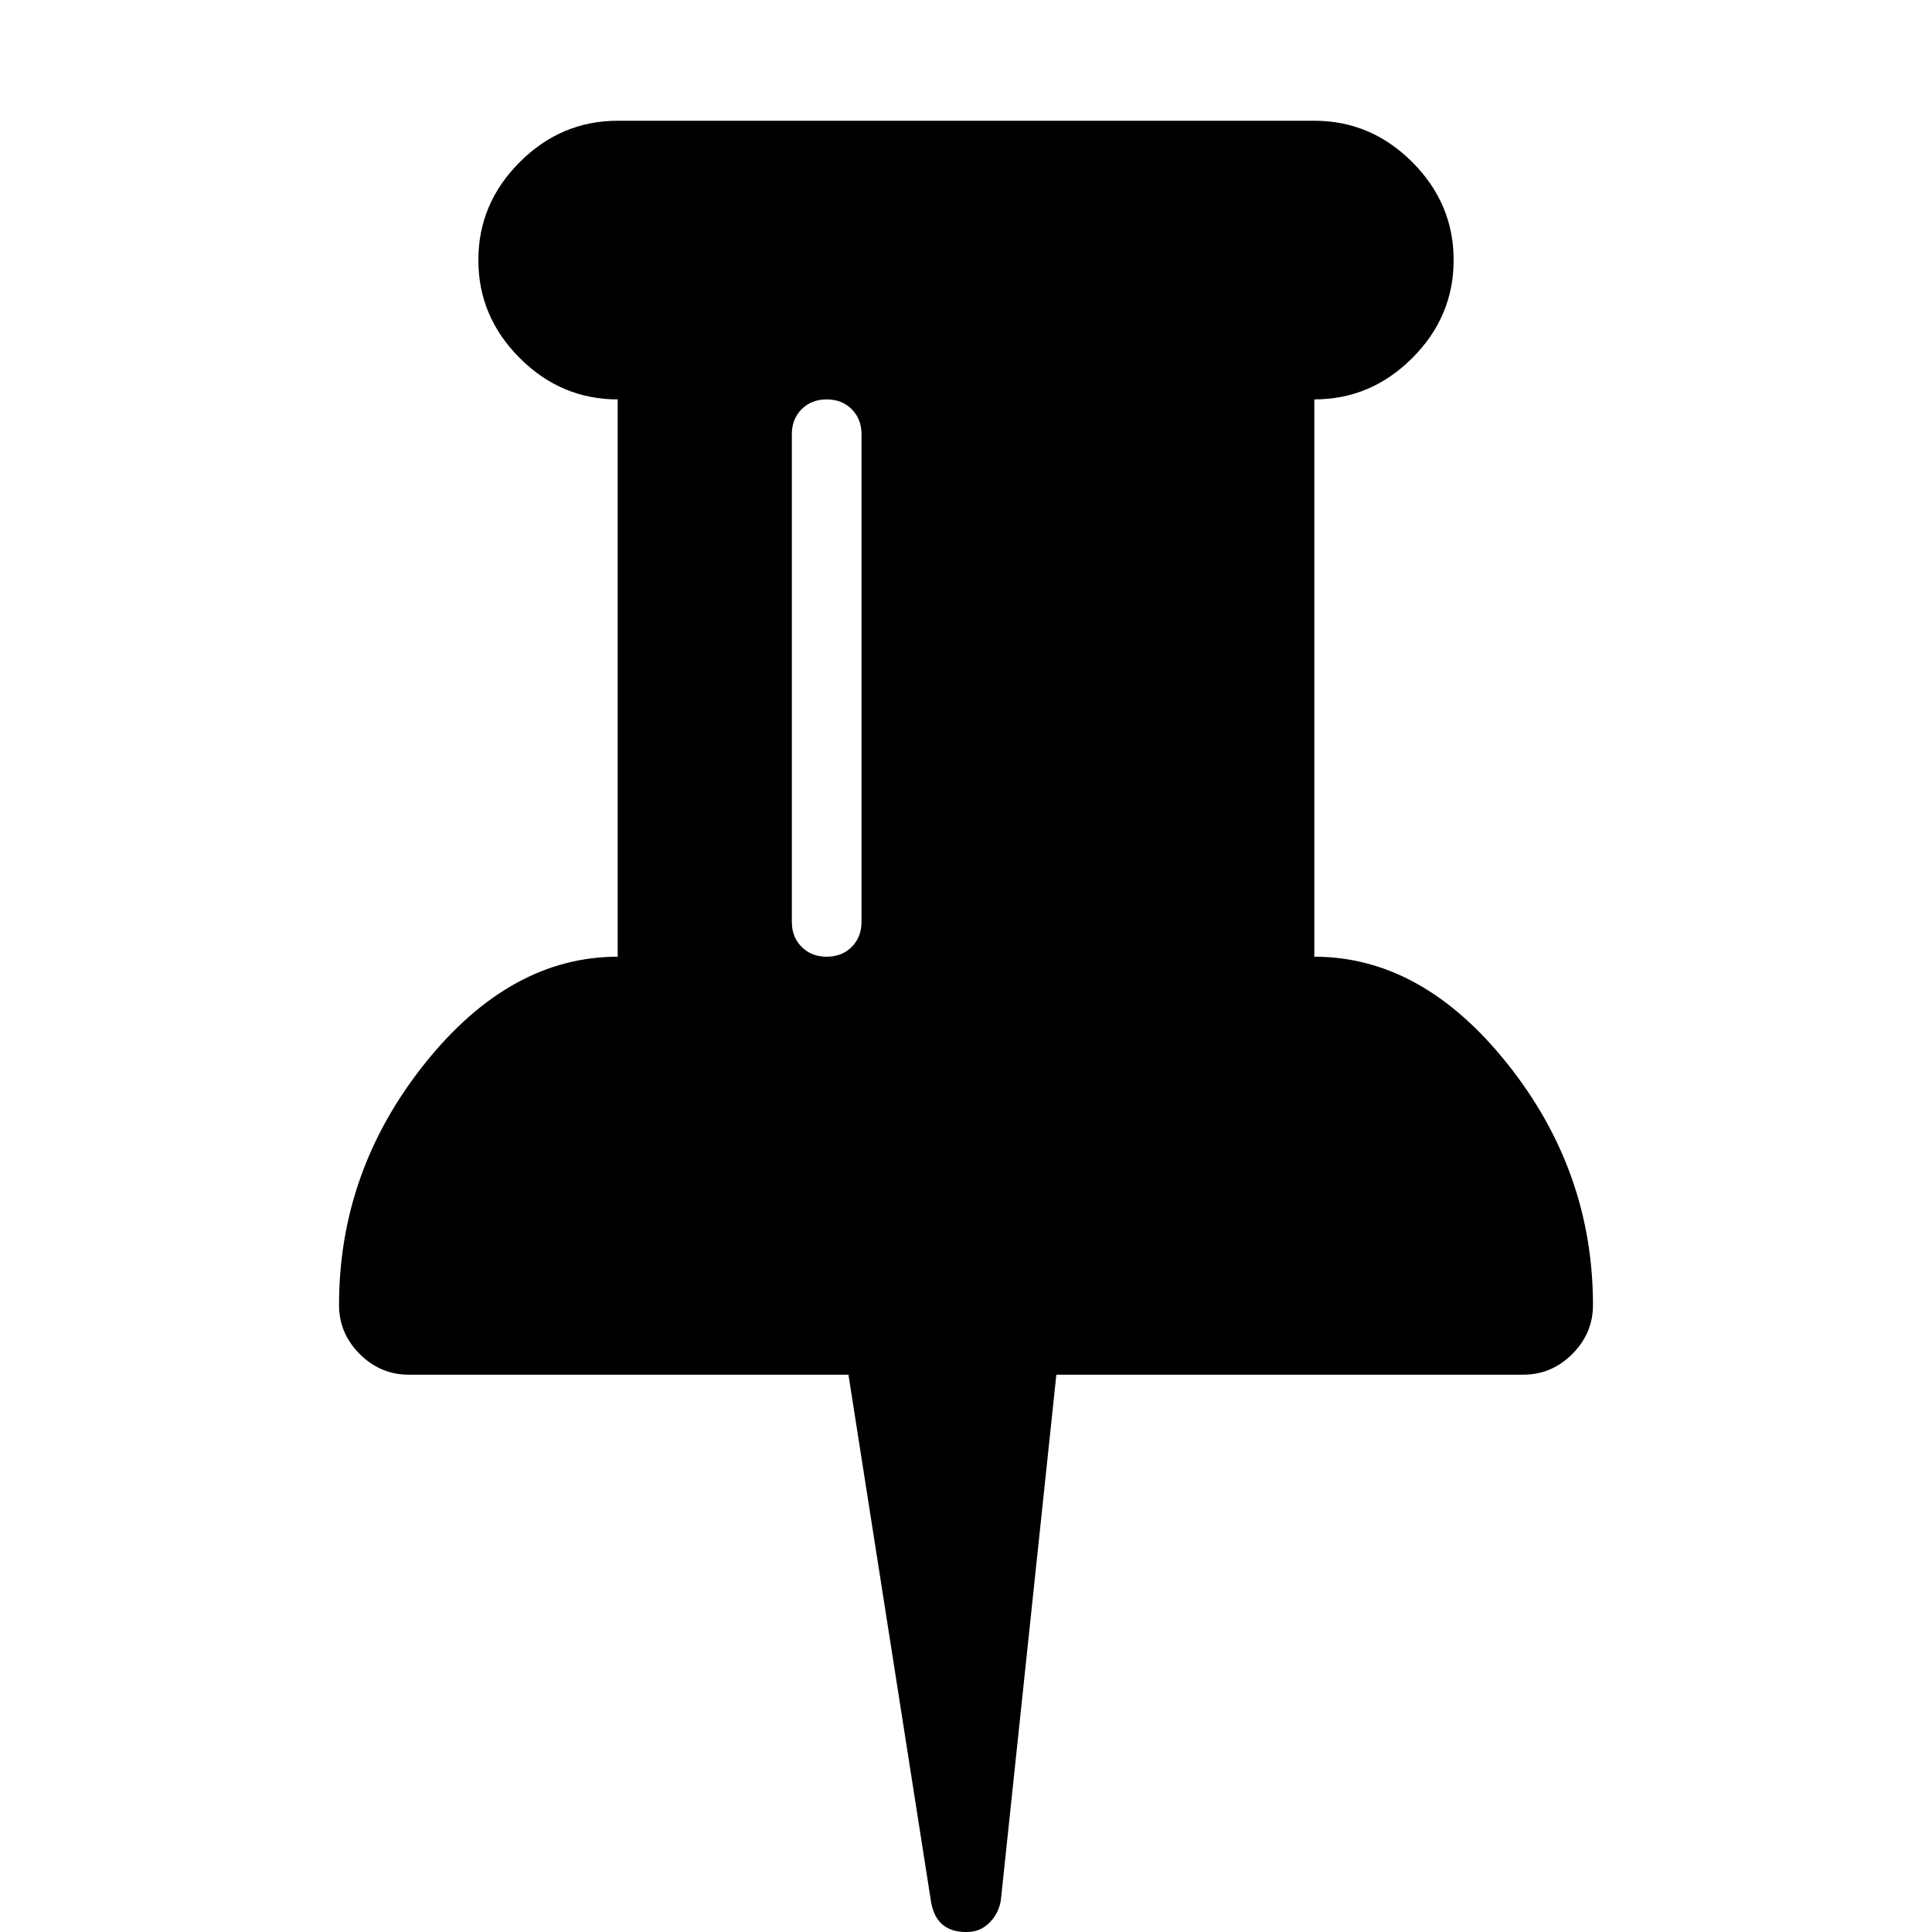
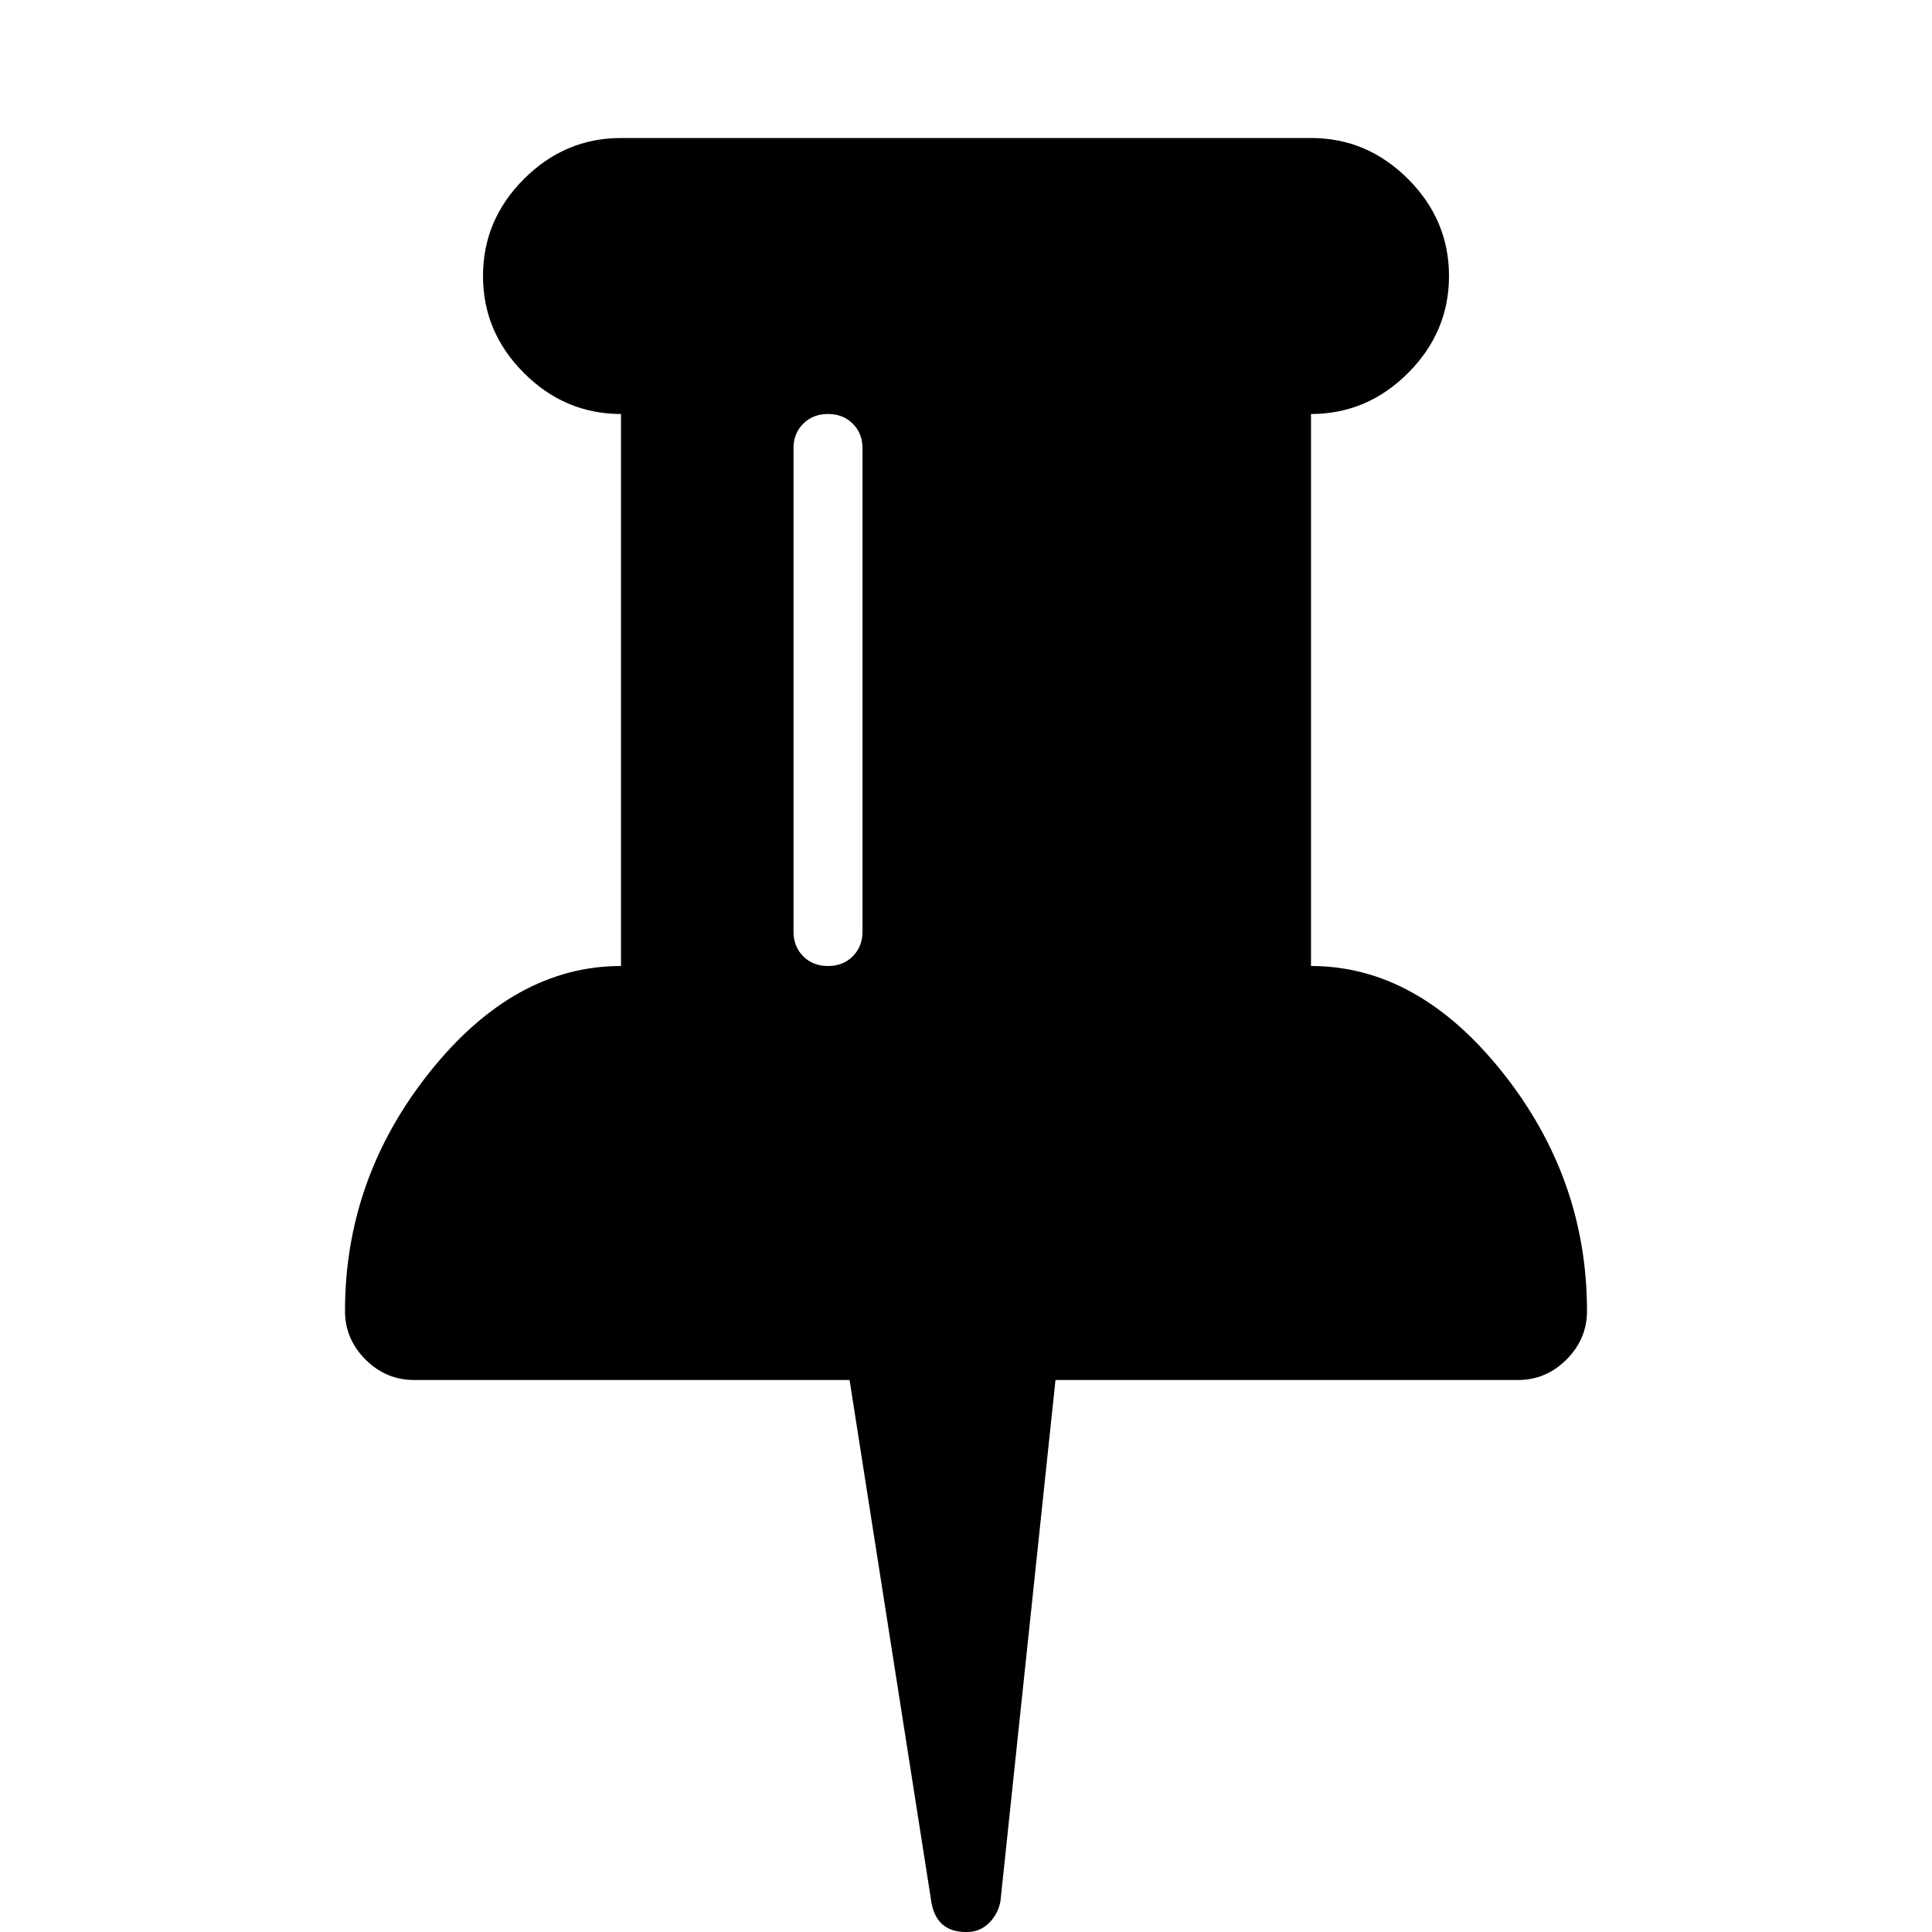
- <svg xmlns="http://www.w3.org/2000/svg" version="1.1" id="Layer_1" x="0px" y="0px" width="512px" height="512px" viewBox="0 0 512 512" enable-background="new 0 0 512 512" xml:space="preserve">
-   <path d="M228.308,244.308v-129.23c0-2.692-0.865-4.904-2.596-6.635c-1.73-1.731-3.942-2.596-6.634-2.596  c-2.692,0-4.904,0.865-6.635,2.596c-1.731,1.73-2.596,3.942-2.596,6.635v129.23c0,2.692,0.865,4.904,2.596,6.635  c1.731,1.73,3.942,2.596,6.635,2.596c2.692,0,4.904-0.866,6.634-2.596C227.442,249.211,228.308,247,228.308,244.308z   M422.154,345.846c0,5-1.827,9.327-5.48,12.981c-3.654,3.654-7.981,5.48-12.981,5.48h-123.75l-14.711,139.327  c-0.385,2.308-1.395,4.278-3.029,5.913c-1.635,1.635-3.606,2.452-5.914,2.452H256c-5.192,0-8.269-2.596-9.231-7.789l-21.923-139.904  H108.308c-5,0-9.327-1.827-12.98-5.48c-3.654-3.654-5.481-7.981-5.481-12.981c0-23.654,7.548-44.952,22.644-63.894  c15.096-18.942,32.164-28.414,51.202-28.414V105.846c-10,0-18.654-3.654-25.961-10.961c-7.308-7.308-10.962-15.962-10.962-25.962  c0-10,3.654-18.654,10.962-25.961S153.692,32,163.692,32h184.615c10,0,18.654,3.654,25.961,10.961s10.962,15.962,10.962,25.961  c0,10-3.654,18.654-10.962,25.962c-7.308,7.308-15.961,10.961-25.961,10.961v147.692c19.039,0,36.106,9.471,51.202,28.414  S422.154,322.192,422.154,345.846z" />
+ <svg xmlns="http://www.w3.org/2000/svg" width="1792" height="1792" viewBox="0 0 1792 1792">
+   <path d="M800 864v-448q0-14-9-23t-23-9-23 9-9 23v448q0 14 9 23t23 9 23-9 9-23zm672 352q0 26-19 45t-45 19h-429l-51 483q-2 12-10.5 20.5t-20.5 8.5h-1q-27 0-32-27l-76-485h-404q-26 0-45-19t-19-45q0-123 78.5-221.5t177.5-98.5v-512q-52 0-90-38t-38-90 38-90 90-38h640q52 0 90 38t38 90-38 90-90 38v512q99 0 177.5 98.5t78.5 221.5z" />
</svg>
